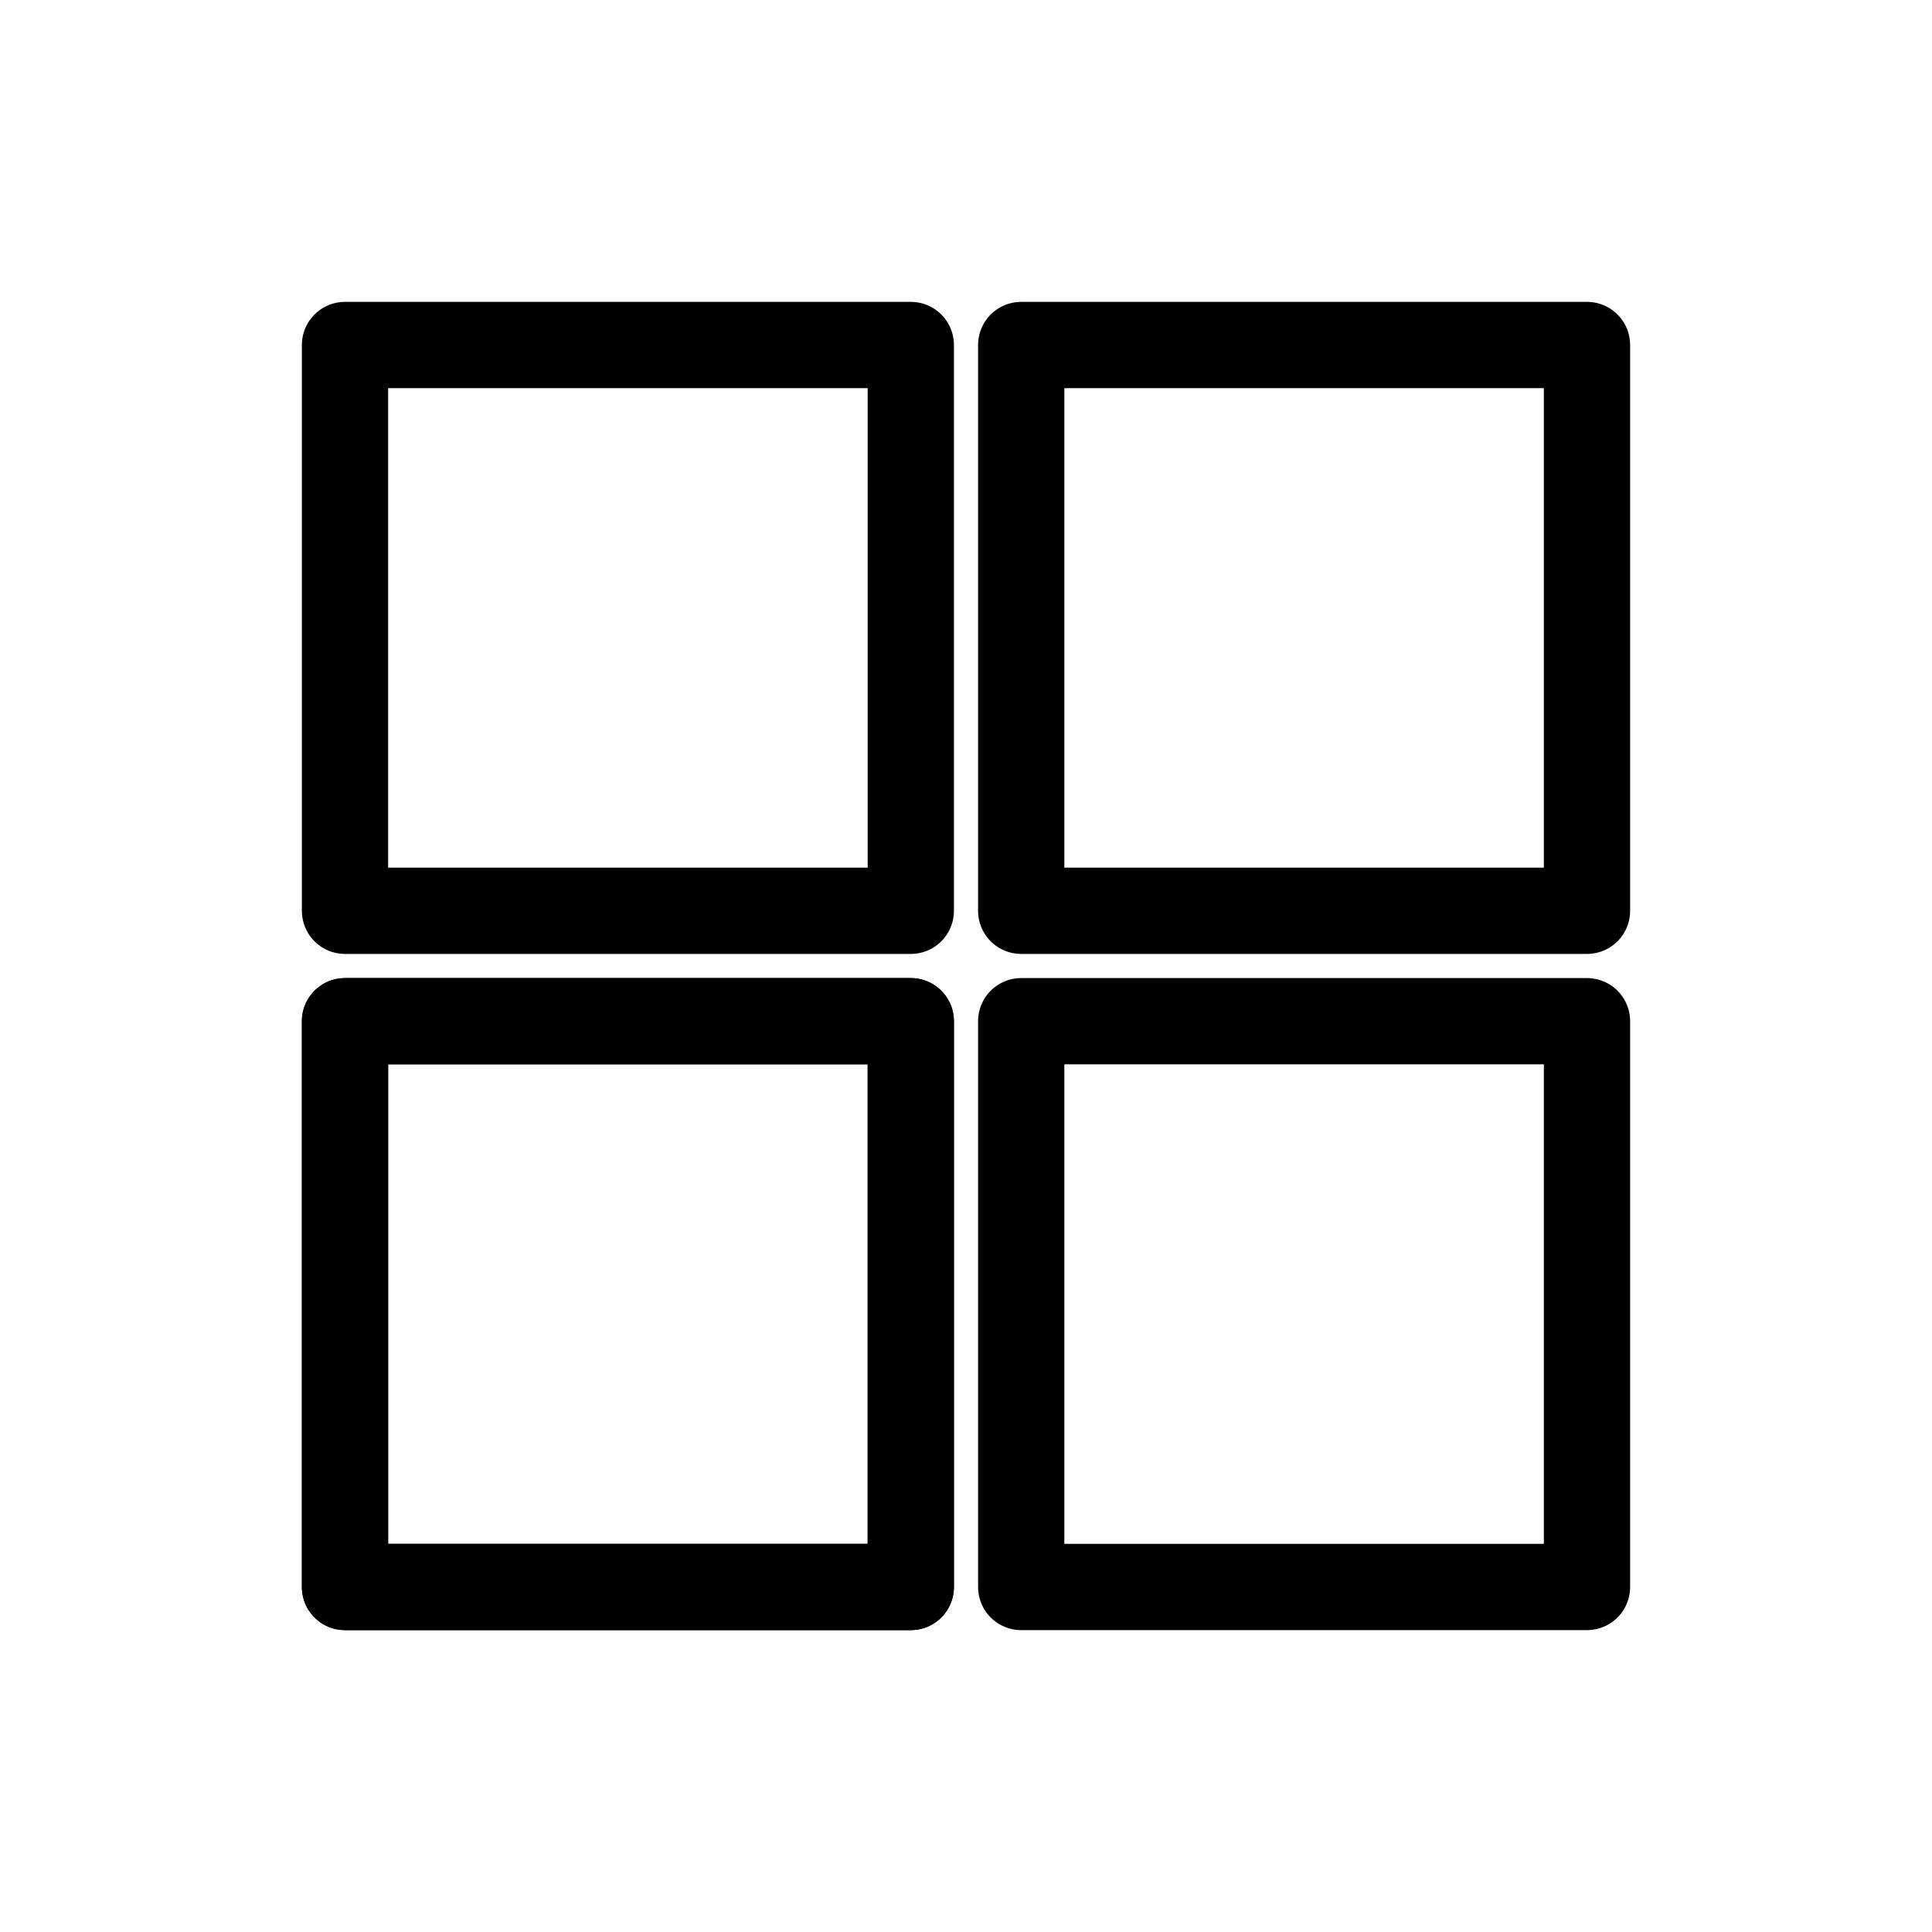
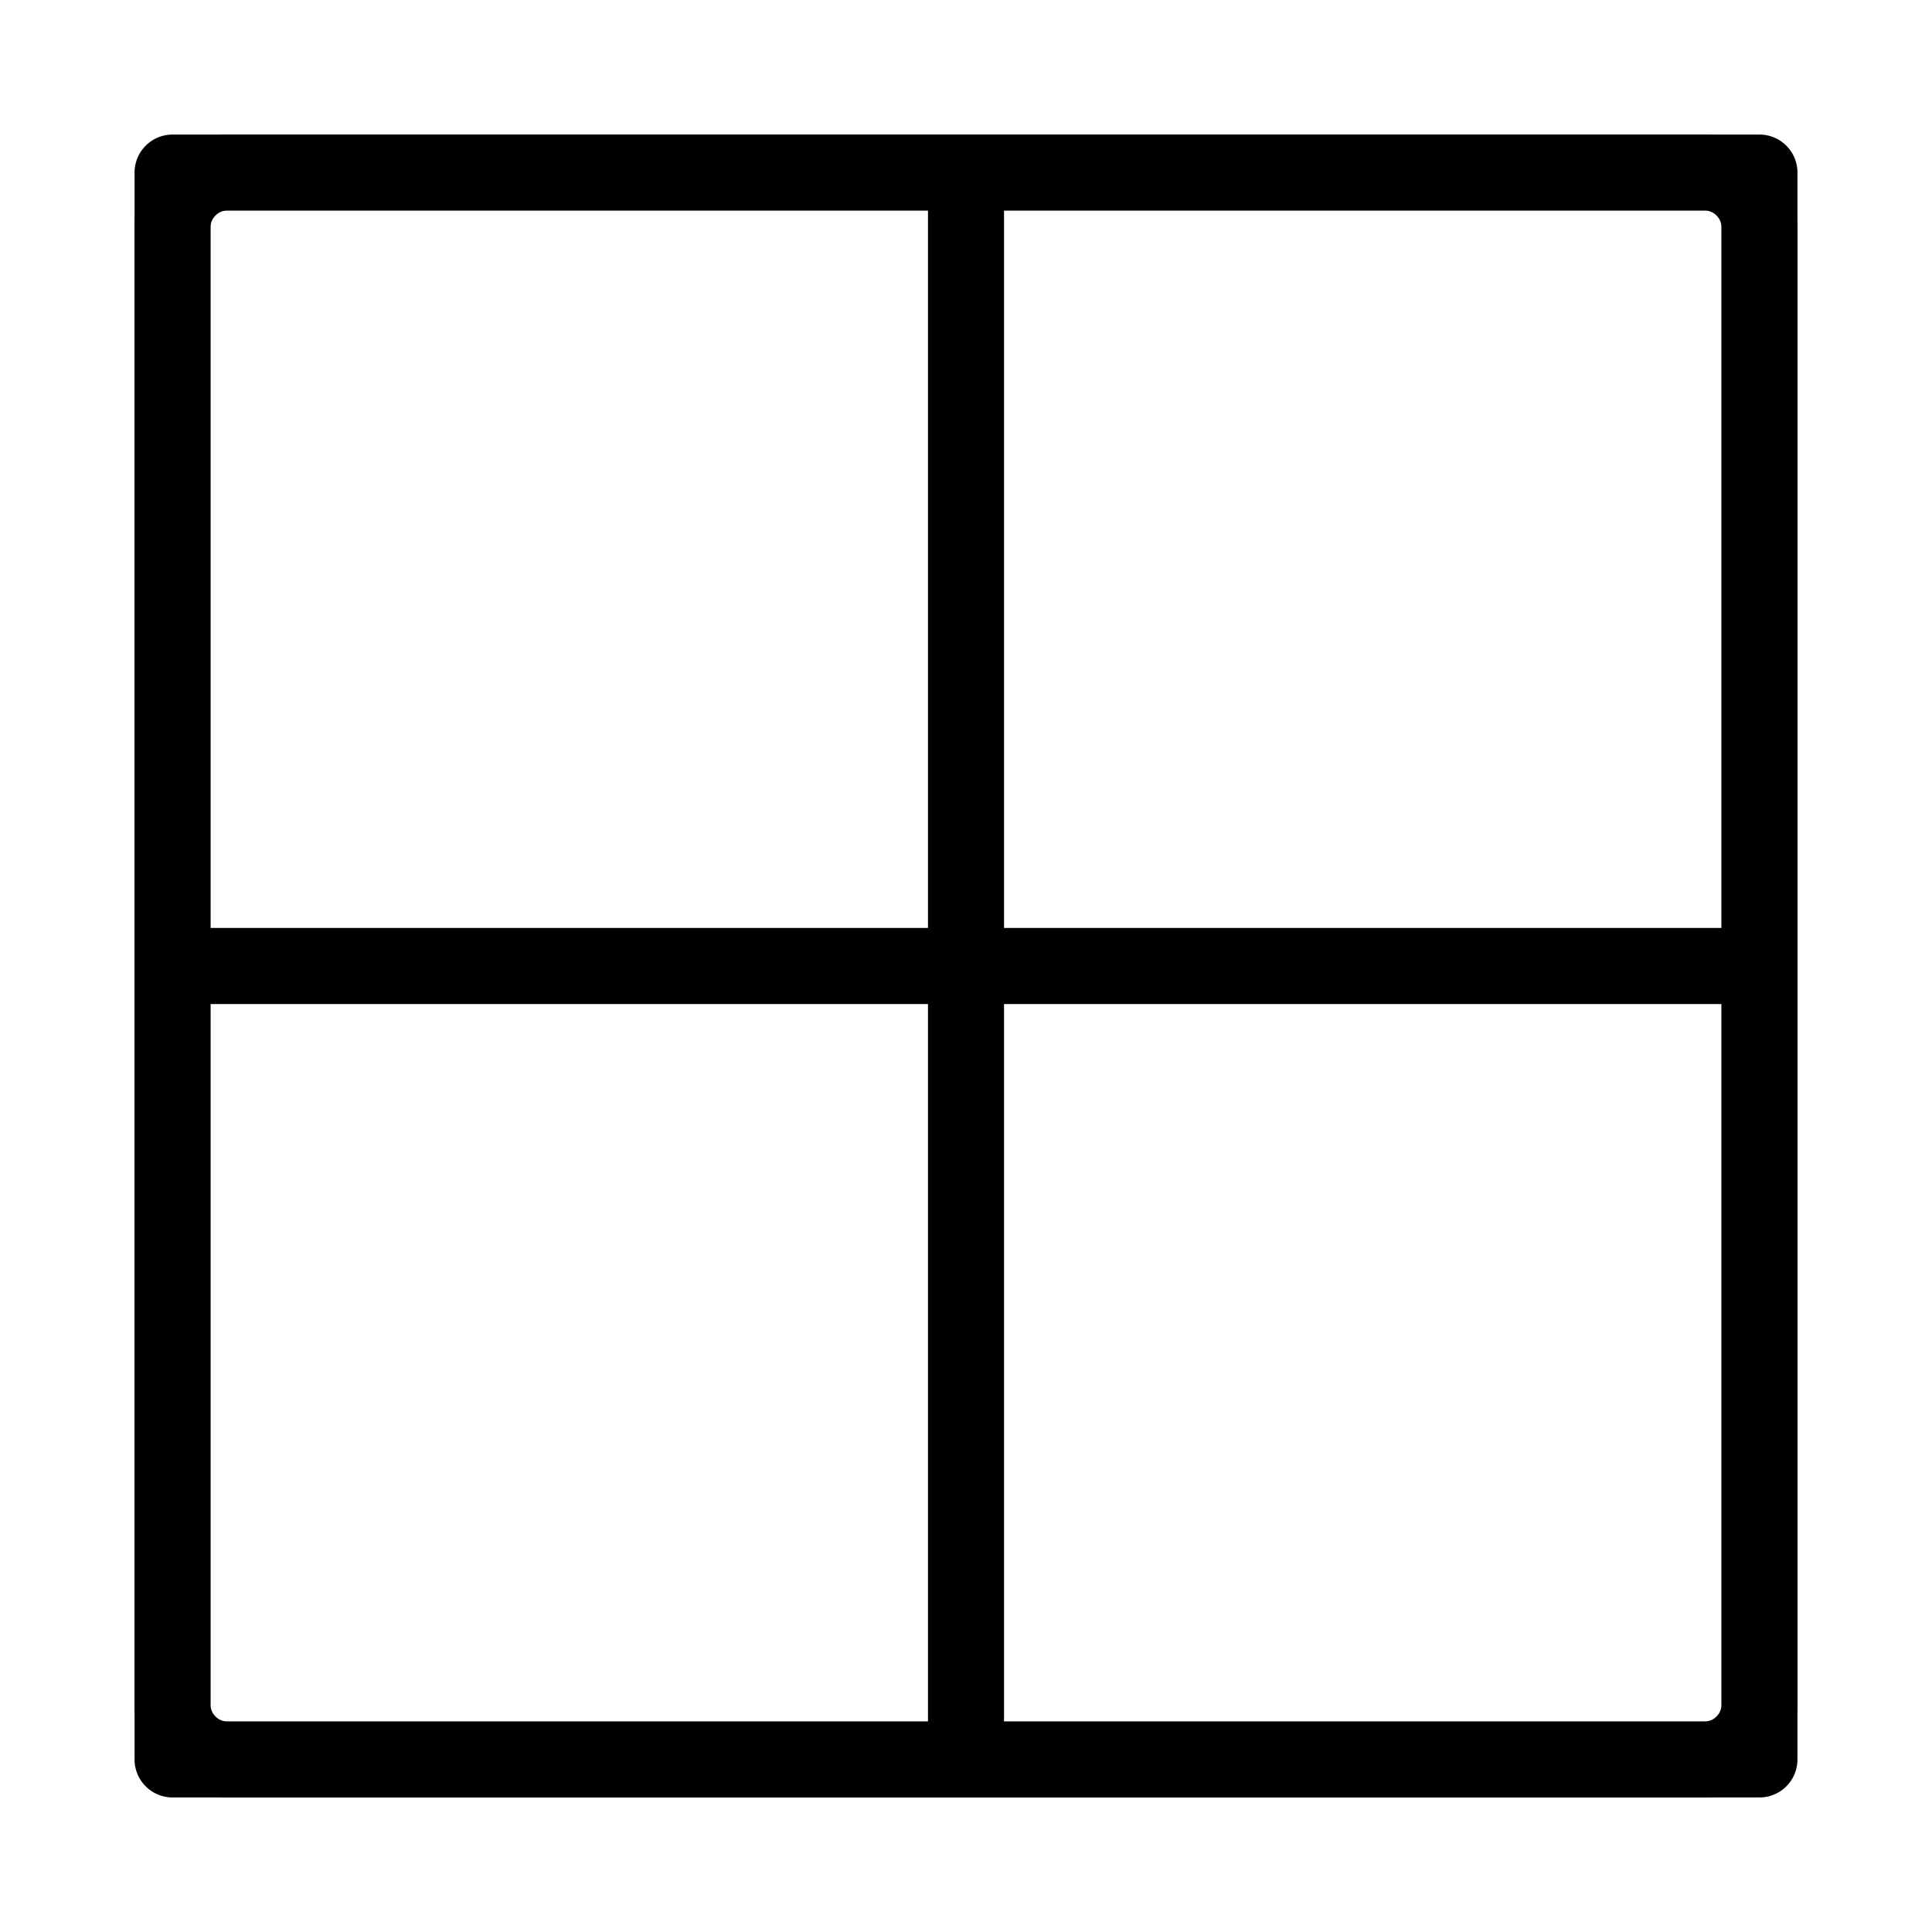
- <svg xmlns="http://www.w3.org/2000/svg" viewBox="0 0 28 28" fill="none" stroke="currentColor" stroke-width="1.25" stroke-linecap="round" stroke-linejoin="round">
-   <rect x="5" y="5" width="8.2" height="8.2" data-dl-part="fill" />
-   <rect x="14.8" y="5" width="8.2" height="8.2" data-dl-part="accent-fill" />
-   <rect x="5" y="14.8" width="8.2" height="8.2" data-dl-part="surface" />
-   <rect x="5" y="14.8" width="8.2" height="8.2" />
-   <rect x="14.8" y="14.8" width="8.2" height="8.2" data-dl-part="accent-2-fill" />
+ <svg xmlns="http://www.w3.org/2000/svg" viewBox="0 0 28 28" fill="none" stroke="currentColor" stroke-width="1.1" stroke-linecap="round" stroke-linejoin="round">
+   <rect x="2.5" y="2.5" width="11.5" height="11.5" data-dl-part="fill" />
+   <rect x="14" y="2.5" width="11.5" height="11.5" data-dl-part="accent-2-fill" />
+   <rect x="2.5" y="14" width="11.5" height="11.5" data-dl-part="surface" />
+   <rect x="14" y="14" width="11.5" height="11.5" data-dl-part="accent-fill" />
+   <rect x="2.5" y="2.5" width="23" height="23" rx="0.8" />
</svg>
